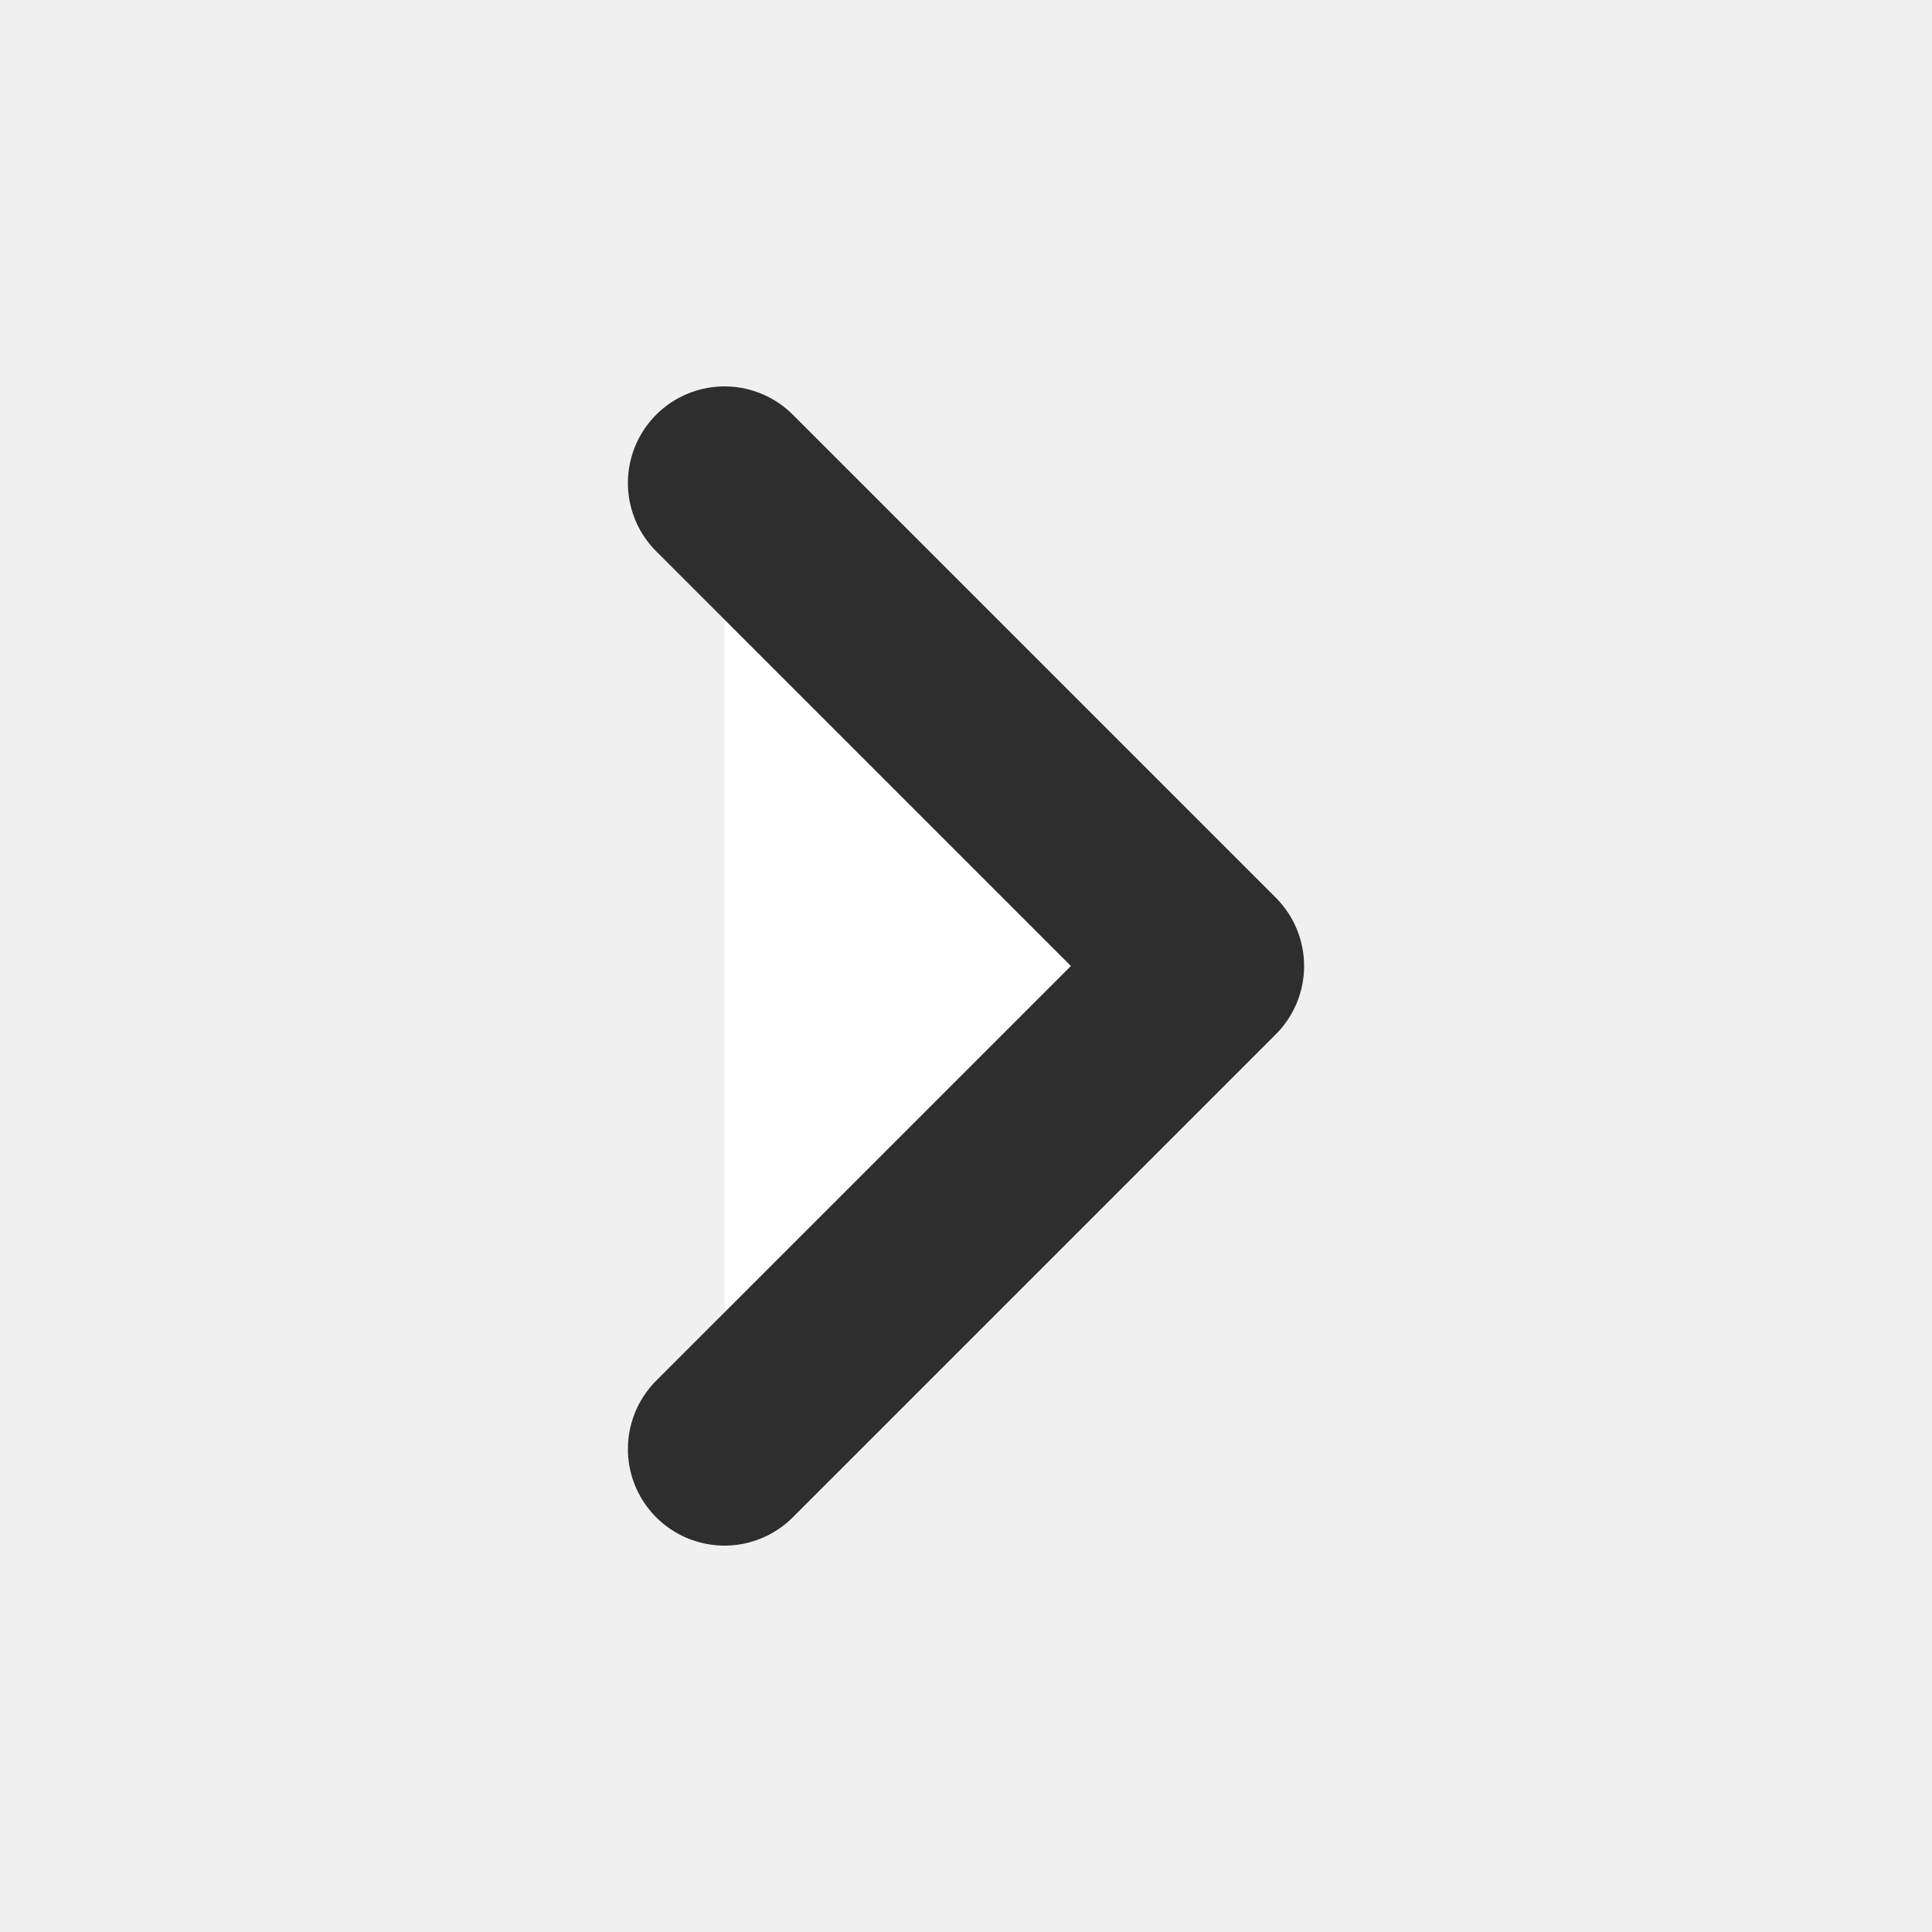
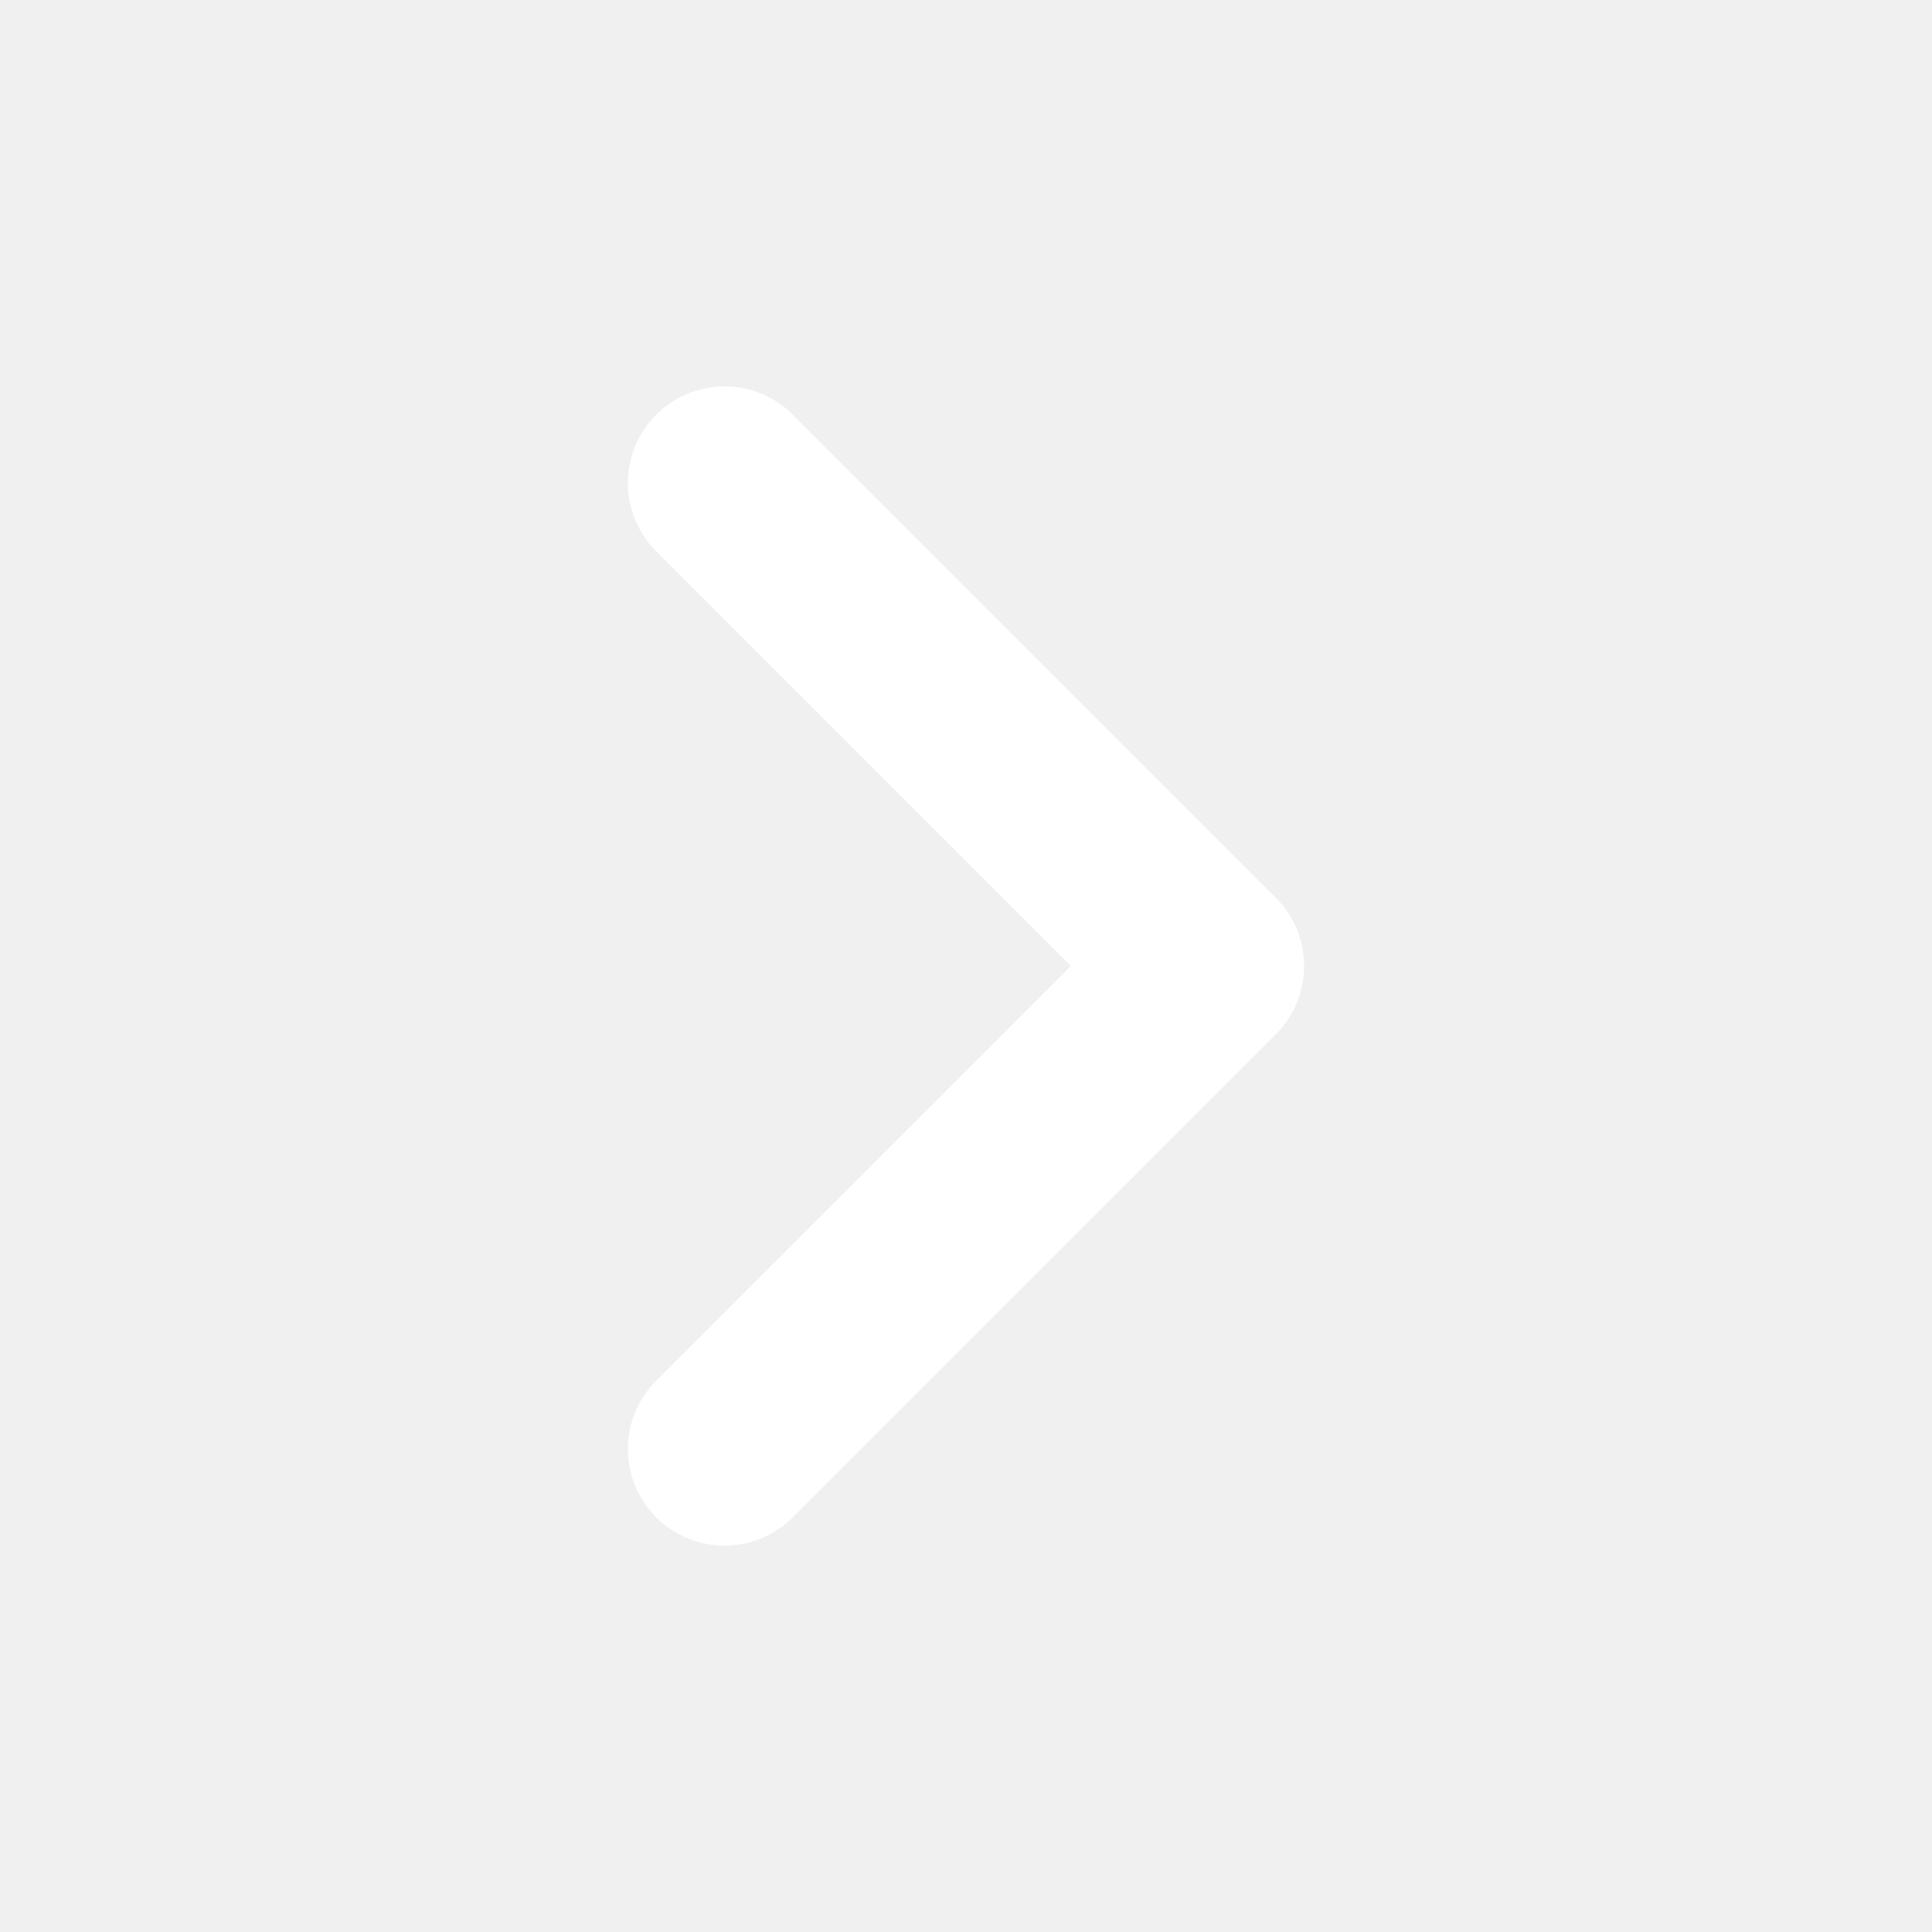
- <svg xmlns="http://www.w3.org/2000/svg" fill="none" height="20" viewBox="0 0 20 20" width="20">
-   <path d="M7.5 15L12.5 10L7.5 5" fill="white" stroke="#2E2E2E" stroke-linecap="round" stroke-linejoin="round" stroke-width="2" />
+ <svg xmlns="http://www.w3.org/2000/svg" width="20" height="20" viewBox="0 0 20 20" fill="none">
+   <path d="M7.5 15L12.5 10L7.5 5" stroke="white" stroke-width="2" stroke-linecap="round" stroke-linejoin="round" />
</svg>
